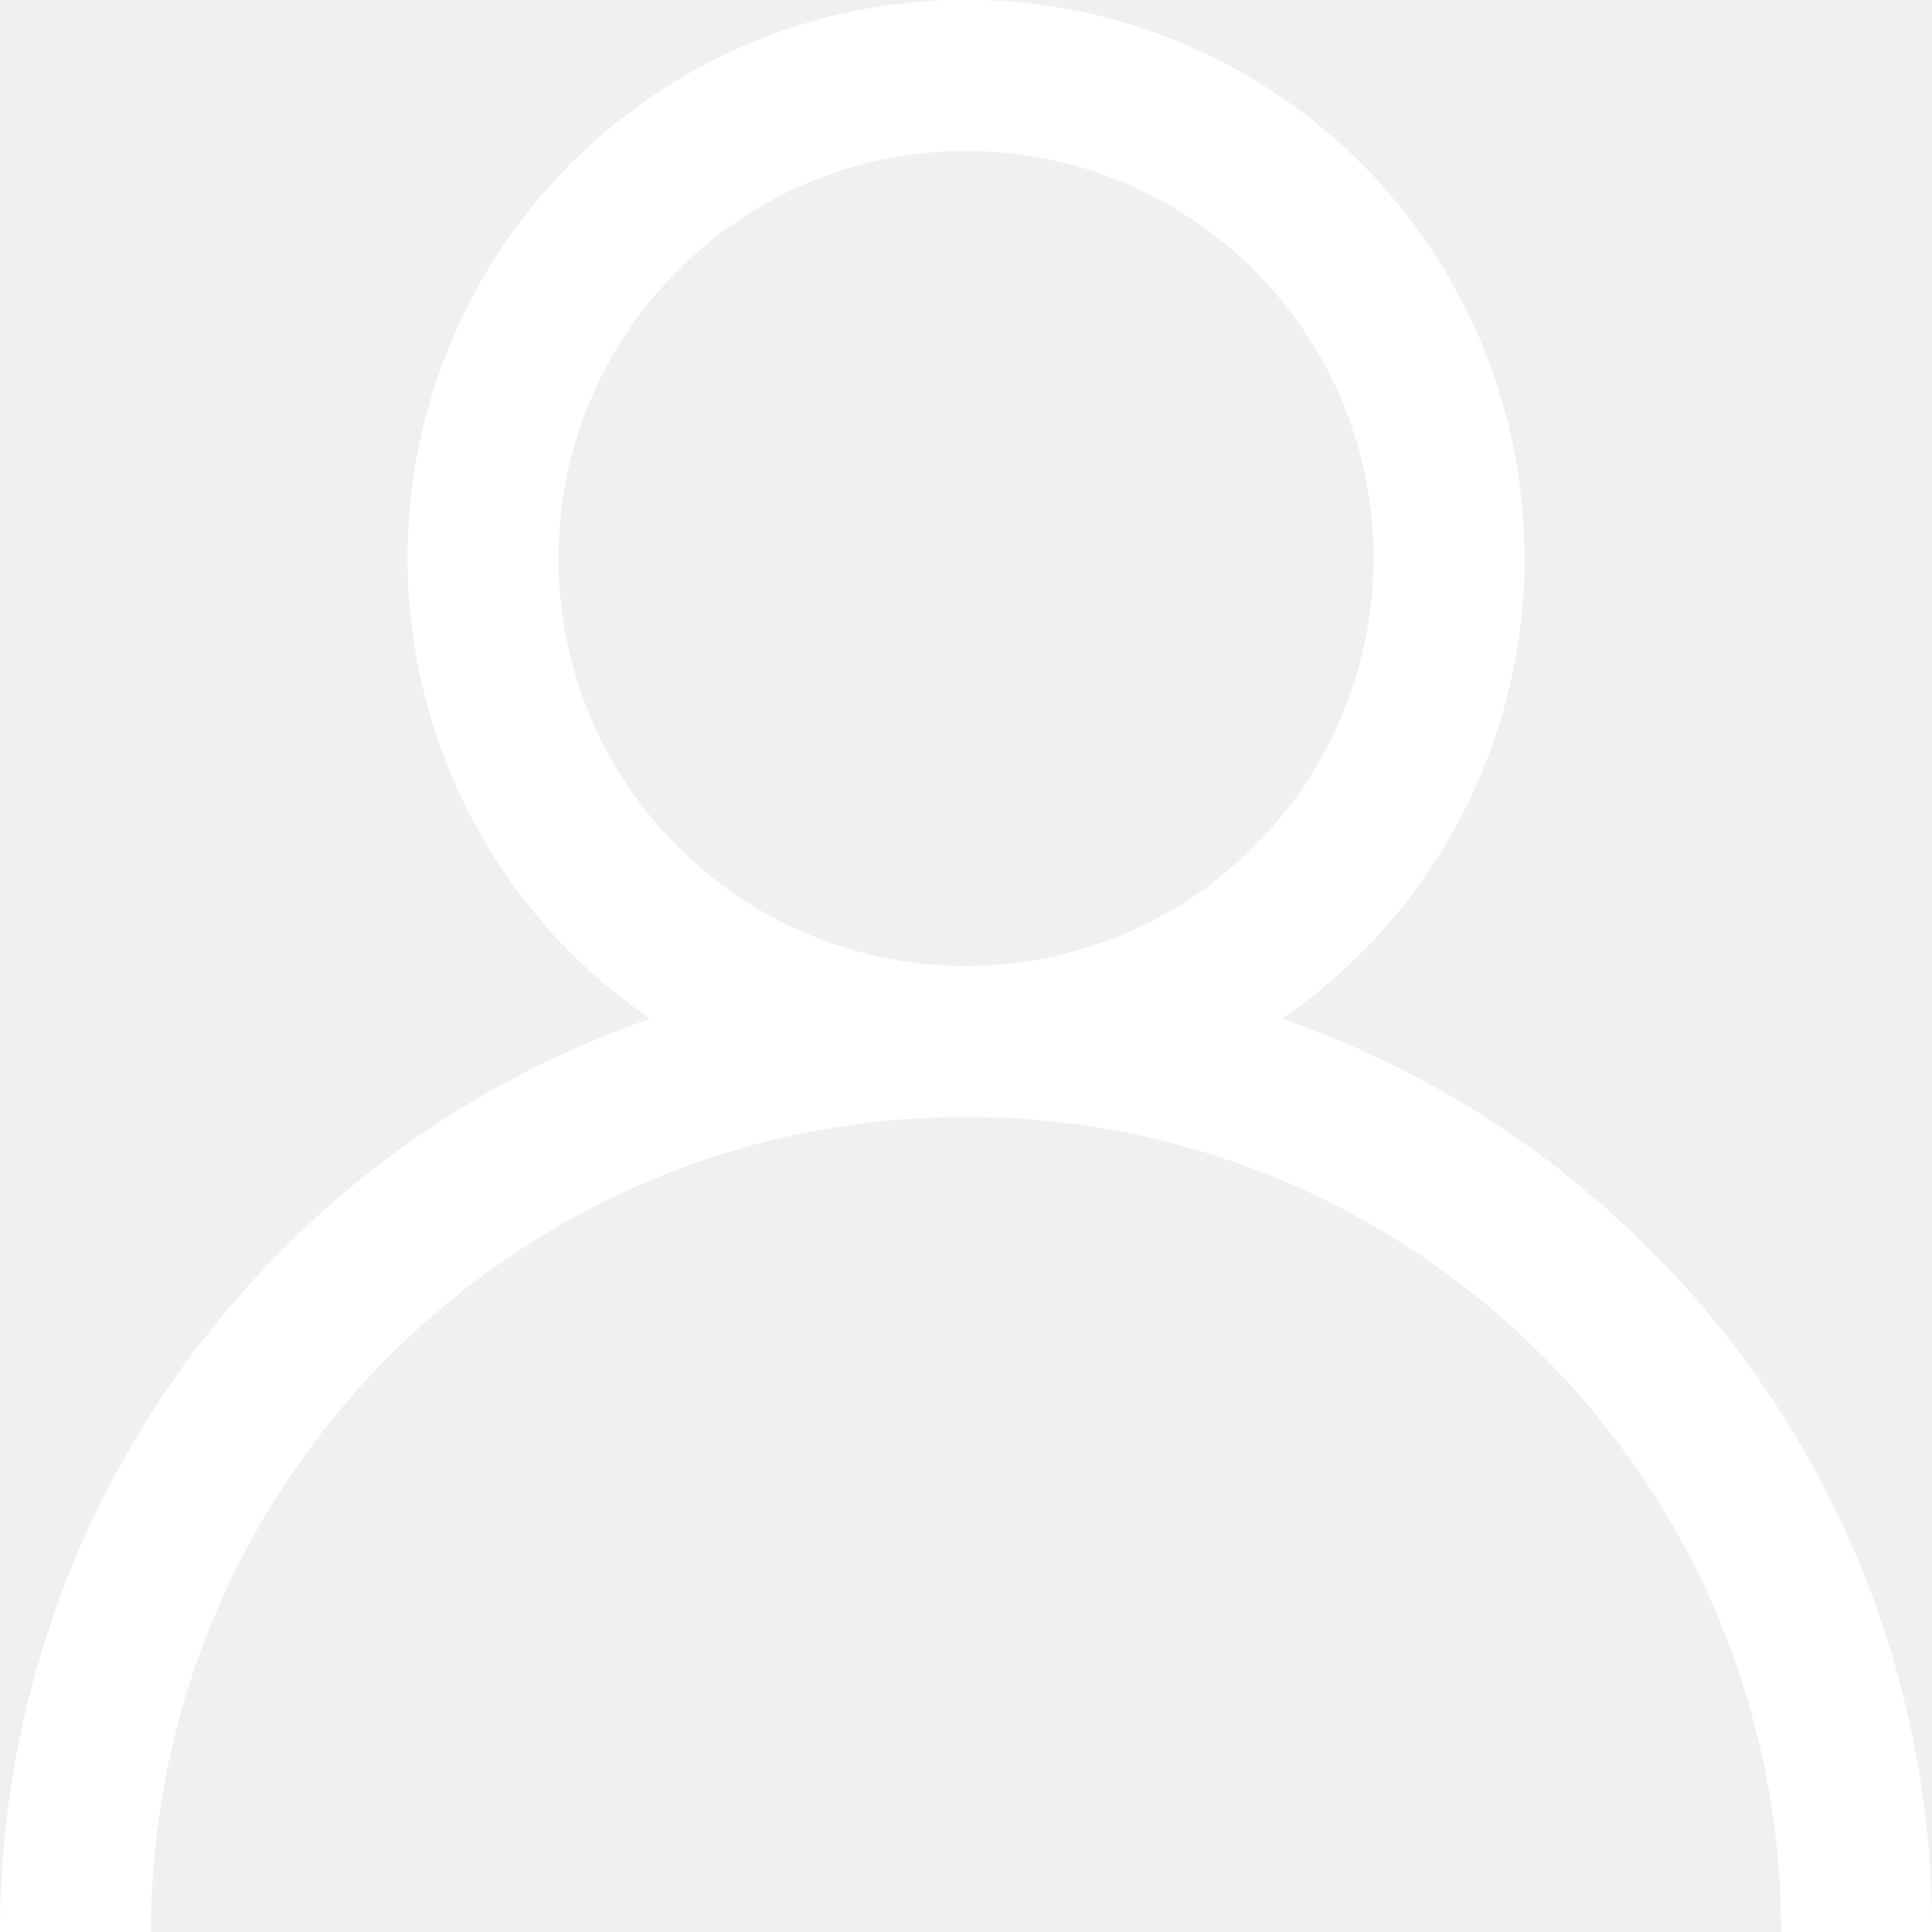
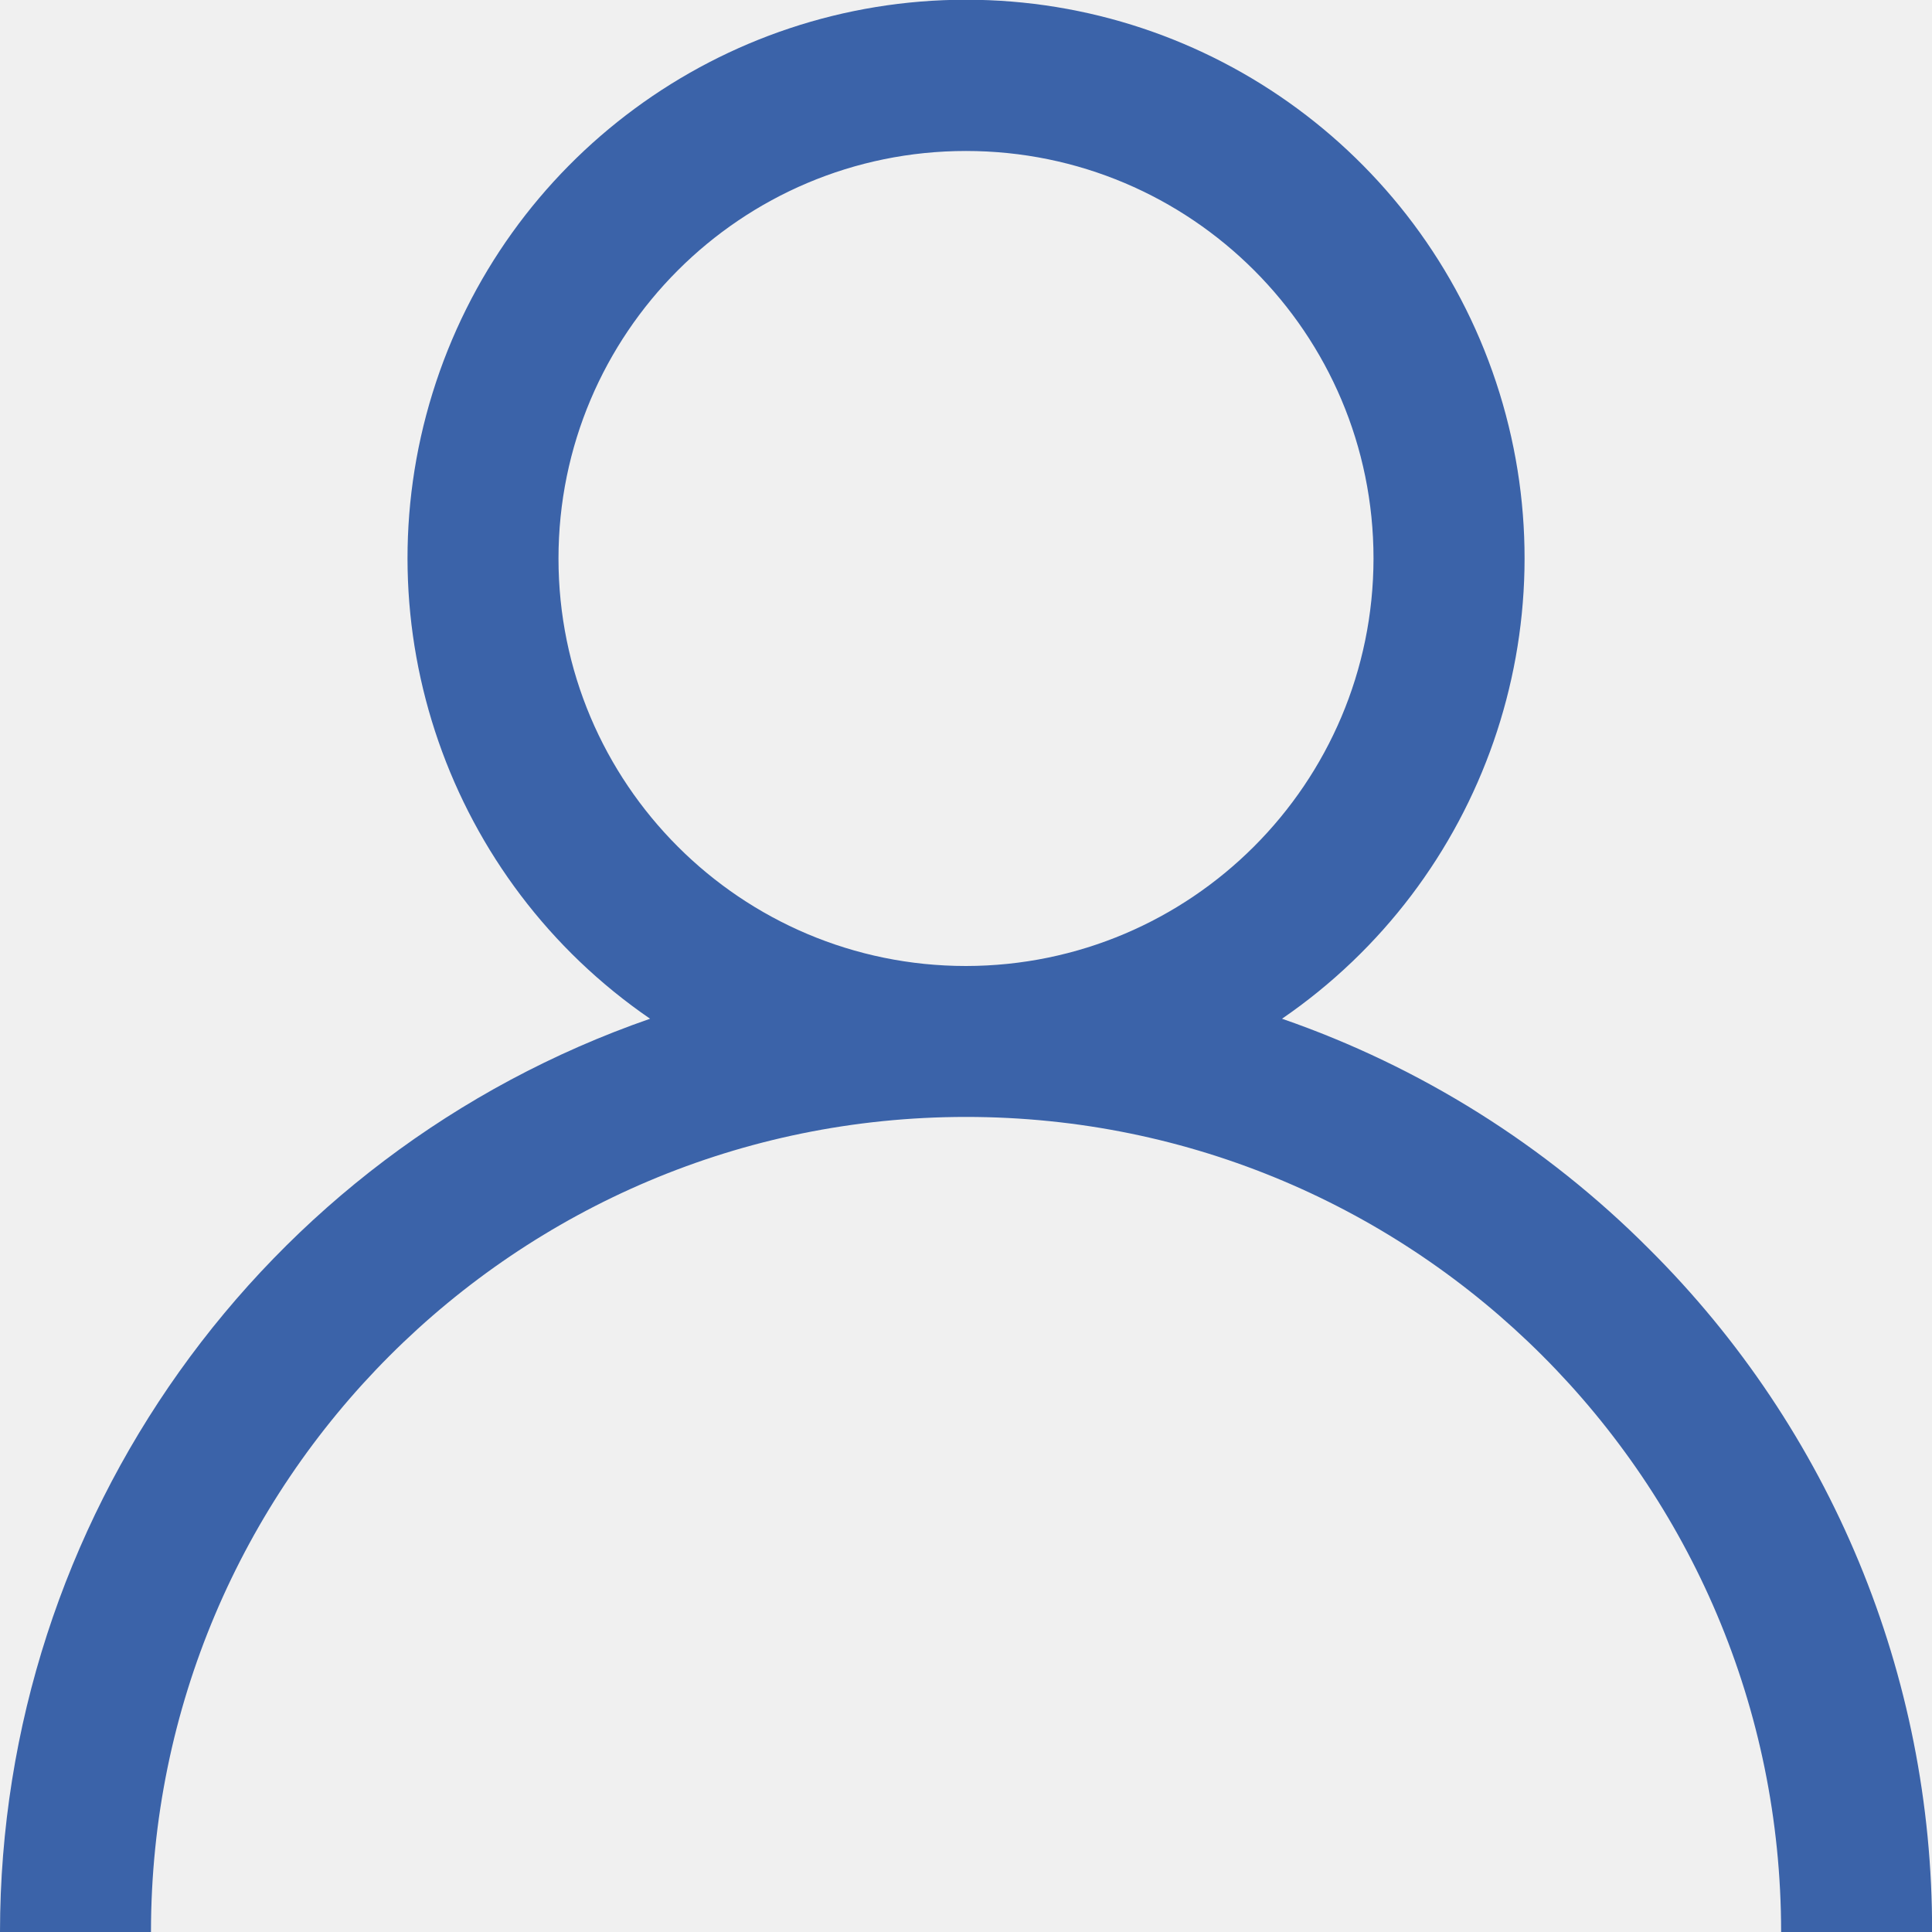
<svg xmlns="http://www.w3.org/2000/svg" id="user" width="20.334" height="20.334" viewBox="0 0 20.334 20.334">
  <g id="Group_1317" data-name="Group 1317">
-     <path id="Path_2760" data-name="Path 2760" d="M17.356,13.145a10.128,10.128,0,0,0-3.863-2.423,5.878,5.878,0,1,0-6.651,0A10.183,10.183,0,0,0,0,20.334H1.589a8.578,8.578,0,1,1,17.157,0h1.589A10.1,10.1,0,0,0,17.356,13.145Zm-7.189-2.978a4.289,4.289,0,1,1,4.289-4.289A4.294,4.294,0,0,1,10.167,10.167Z" transform="translate(0)" fill="#FFFFFF" />
+     <path id="Path_2760" data-name="Path 2760" d="M17.356,13.145a10.128,10.128,0,0,0-3.863-2.423,5.878,5.878,0,1,0-6.651,0A10.183,10.183,0,0,0,0,20.334H1.589a8.578,8.578,0,1,1,17.157,0h1.589A10.1,10.1,0,0,0,17.356,13.145Zm-7.189-2.978a4.289,4.289,0,1,1,4.289-4.289A4.294,4.294,0,0,1,10.167,10.167Z" transform="translate(0)" fill="#3B63A9" />
  </g>
</svg>
